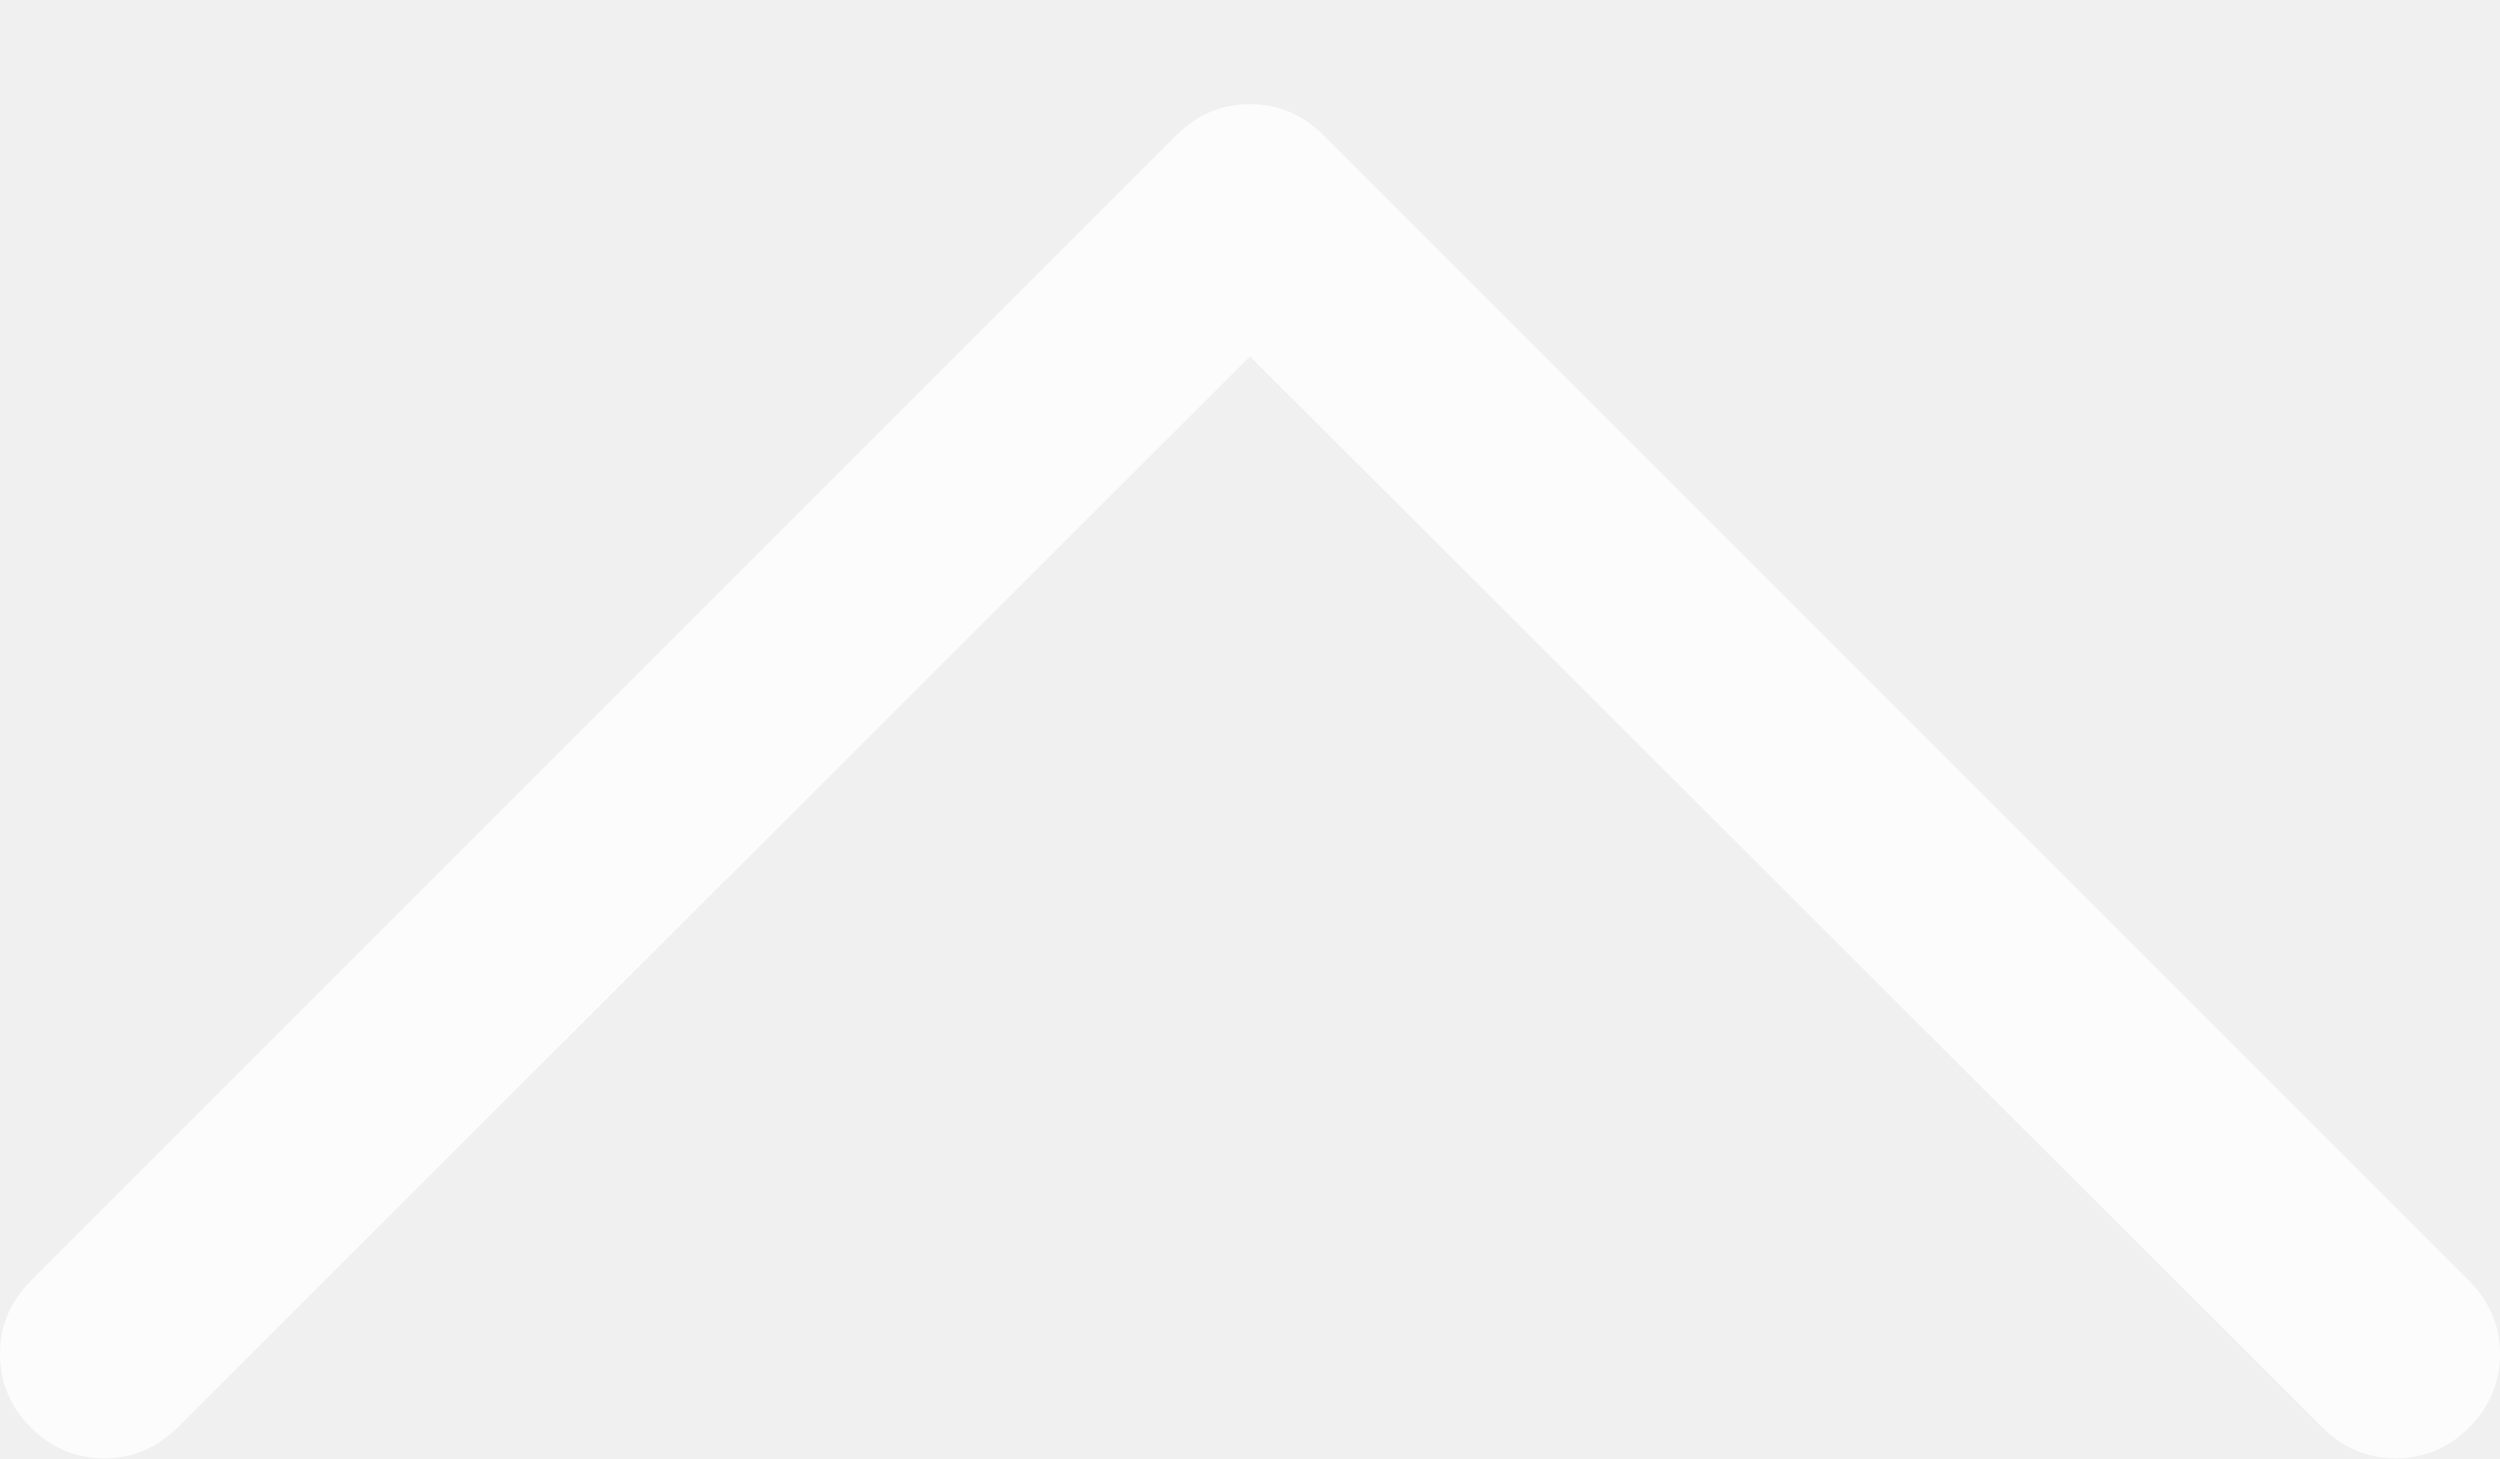
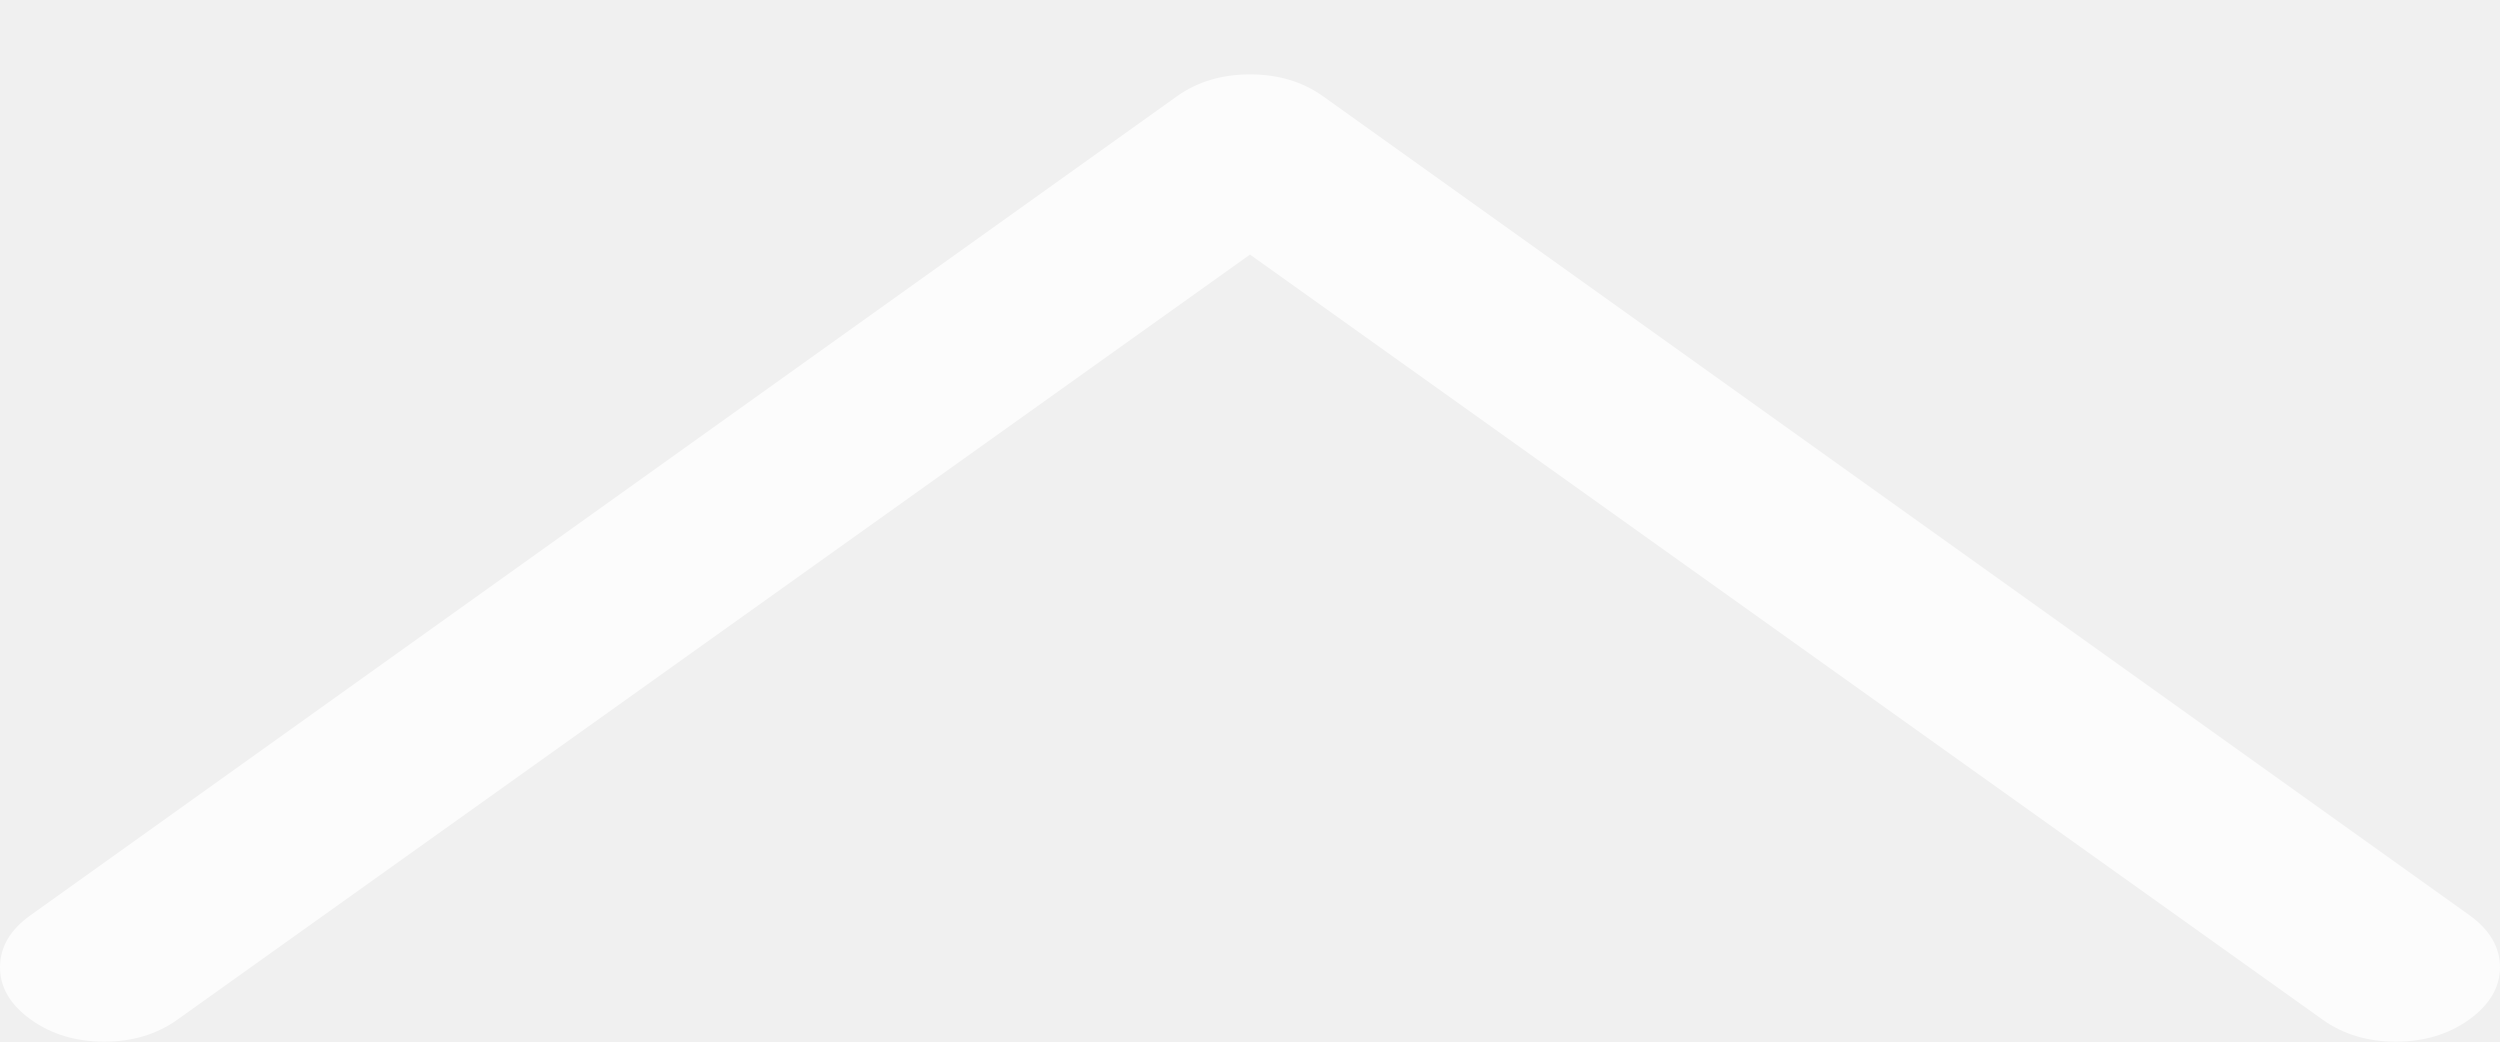
- <svg xmlns="http://www.w3.org/2000/svg" width="12" height="7" viewBox="0 0 12 7" fill="none">
-   <path d="M0 6.5C0 6.365 0.049 6.247 0.148 6.148L5.648 0.648C5.747 0.549 5.865 0.5 6 0.5C6.135 0.5 6.253 0.549 6.352 0.648L11.852 6.148C11.95 6.247 12 6.365 12 6.5C12 6.635 11.95 6.753 11.852 6.852C11.753 6.951 11.635 7 11.5 7C11.365 7 11.247 6.951 11.148 6.852L6 1.711L0.852 6.852C0.753 6.951 0.635 7 0.5 7C0.365 7 0.247 6.951 0.148 6.852C0.049 6.753 0 6.635 0 6.5Z" fill="white" fill-opacity="0.786" />
+ <svg xmlns="http://www.w3.org/2000/svg" width="12" height="5" viewBox="0 0 12 5" fill="none">
+   <path d="M0 4.643C0 4.546 0.049 4.462 0.148 4.392L5.648 0.463C5.747 0.392 5.865 0.357 6 0.357C6.135 0.357 6.253 0.392 6.352 0.463L11.852 4.392C11.95 4.462 12 4.546 12 4.643C12 4.739 11.95 4.823 11.852 4.894C11.753 4.965 11.635 5 11.5 5C11.365 5 11.247 4.965 11.148 4.894L6 1.222L0.852 4.894C0.753 4.965 0.635 5 0.5 5C0.365 5 0.247 4.965 0.148 4.894C0.049 4.823 0 4.739 0 4.643Z" fill="white" fill-opacity="0.786" />
</svg>
